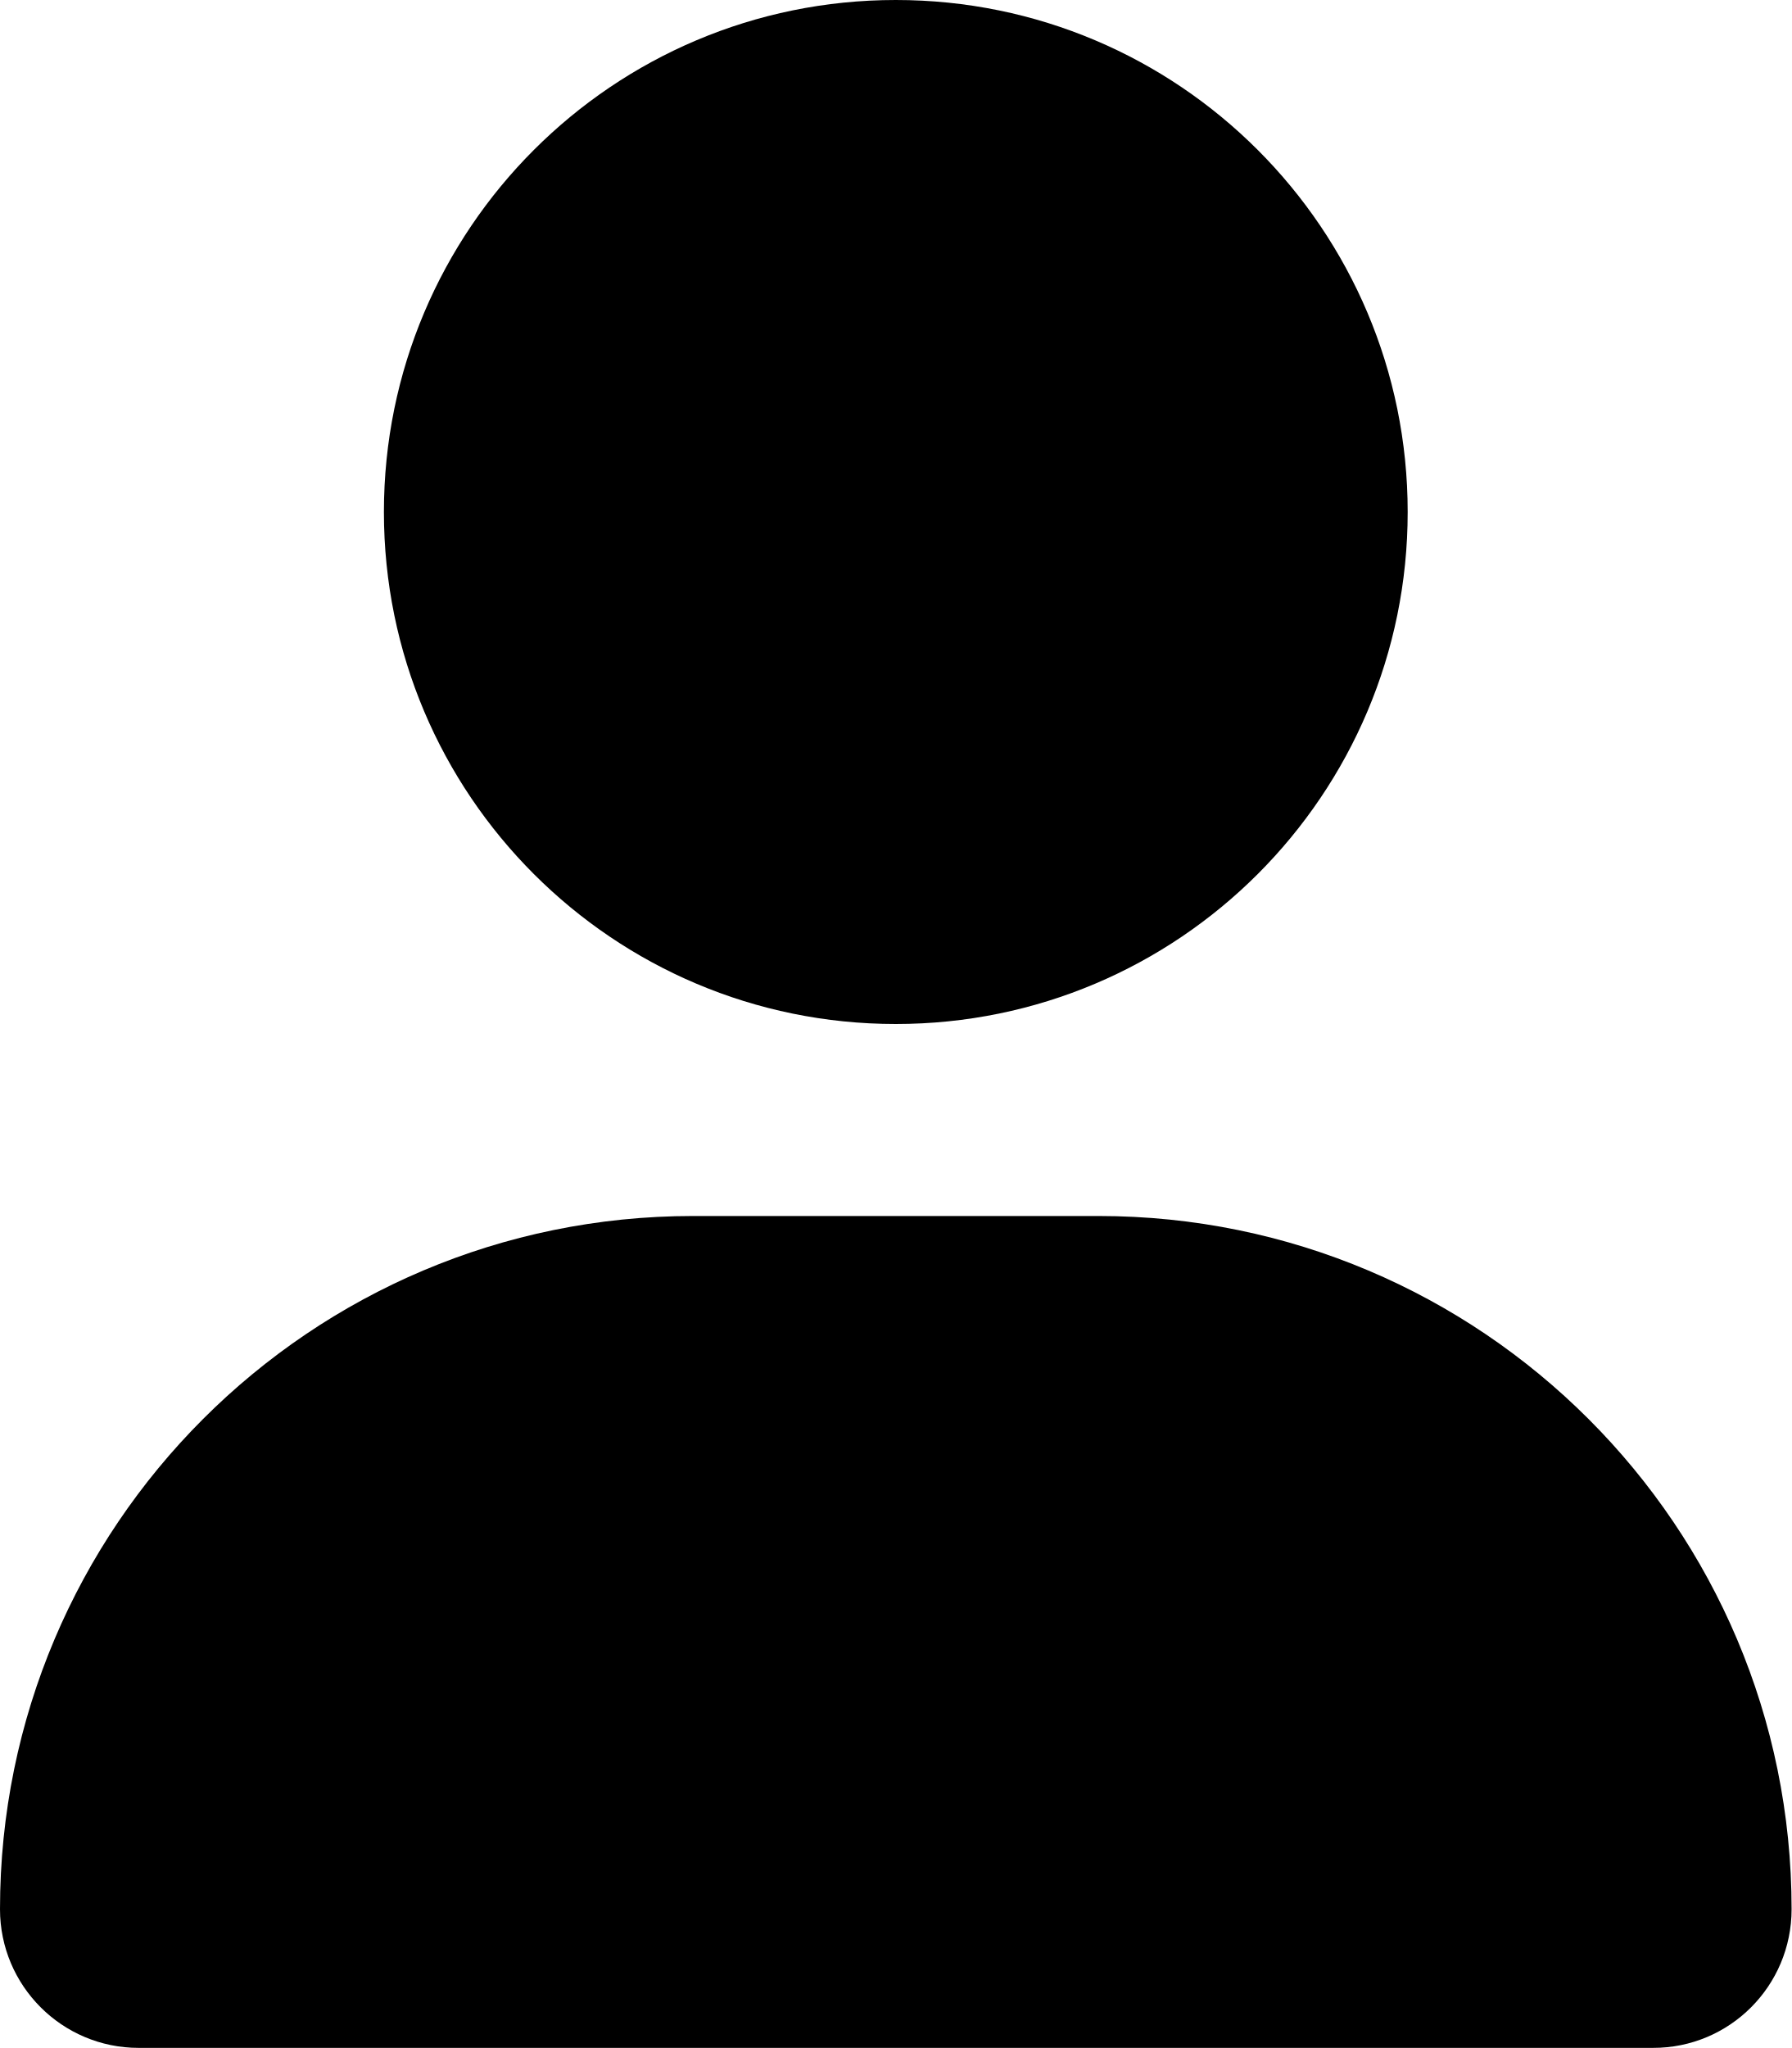
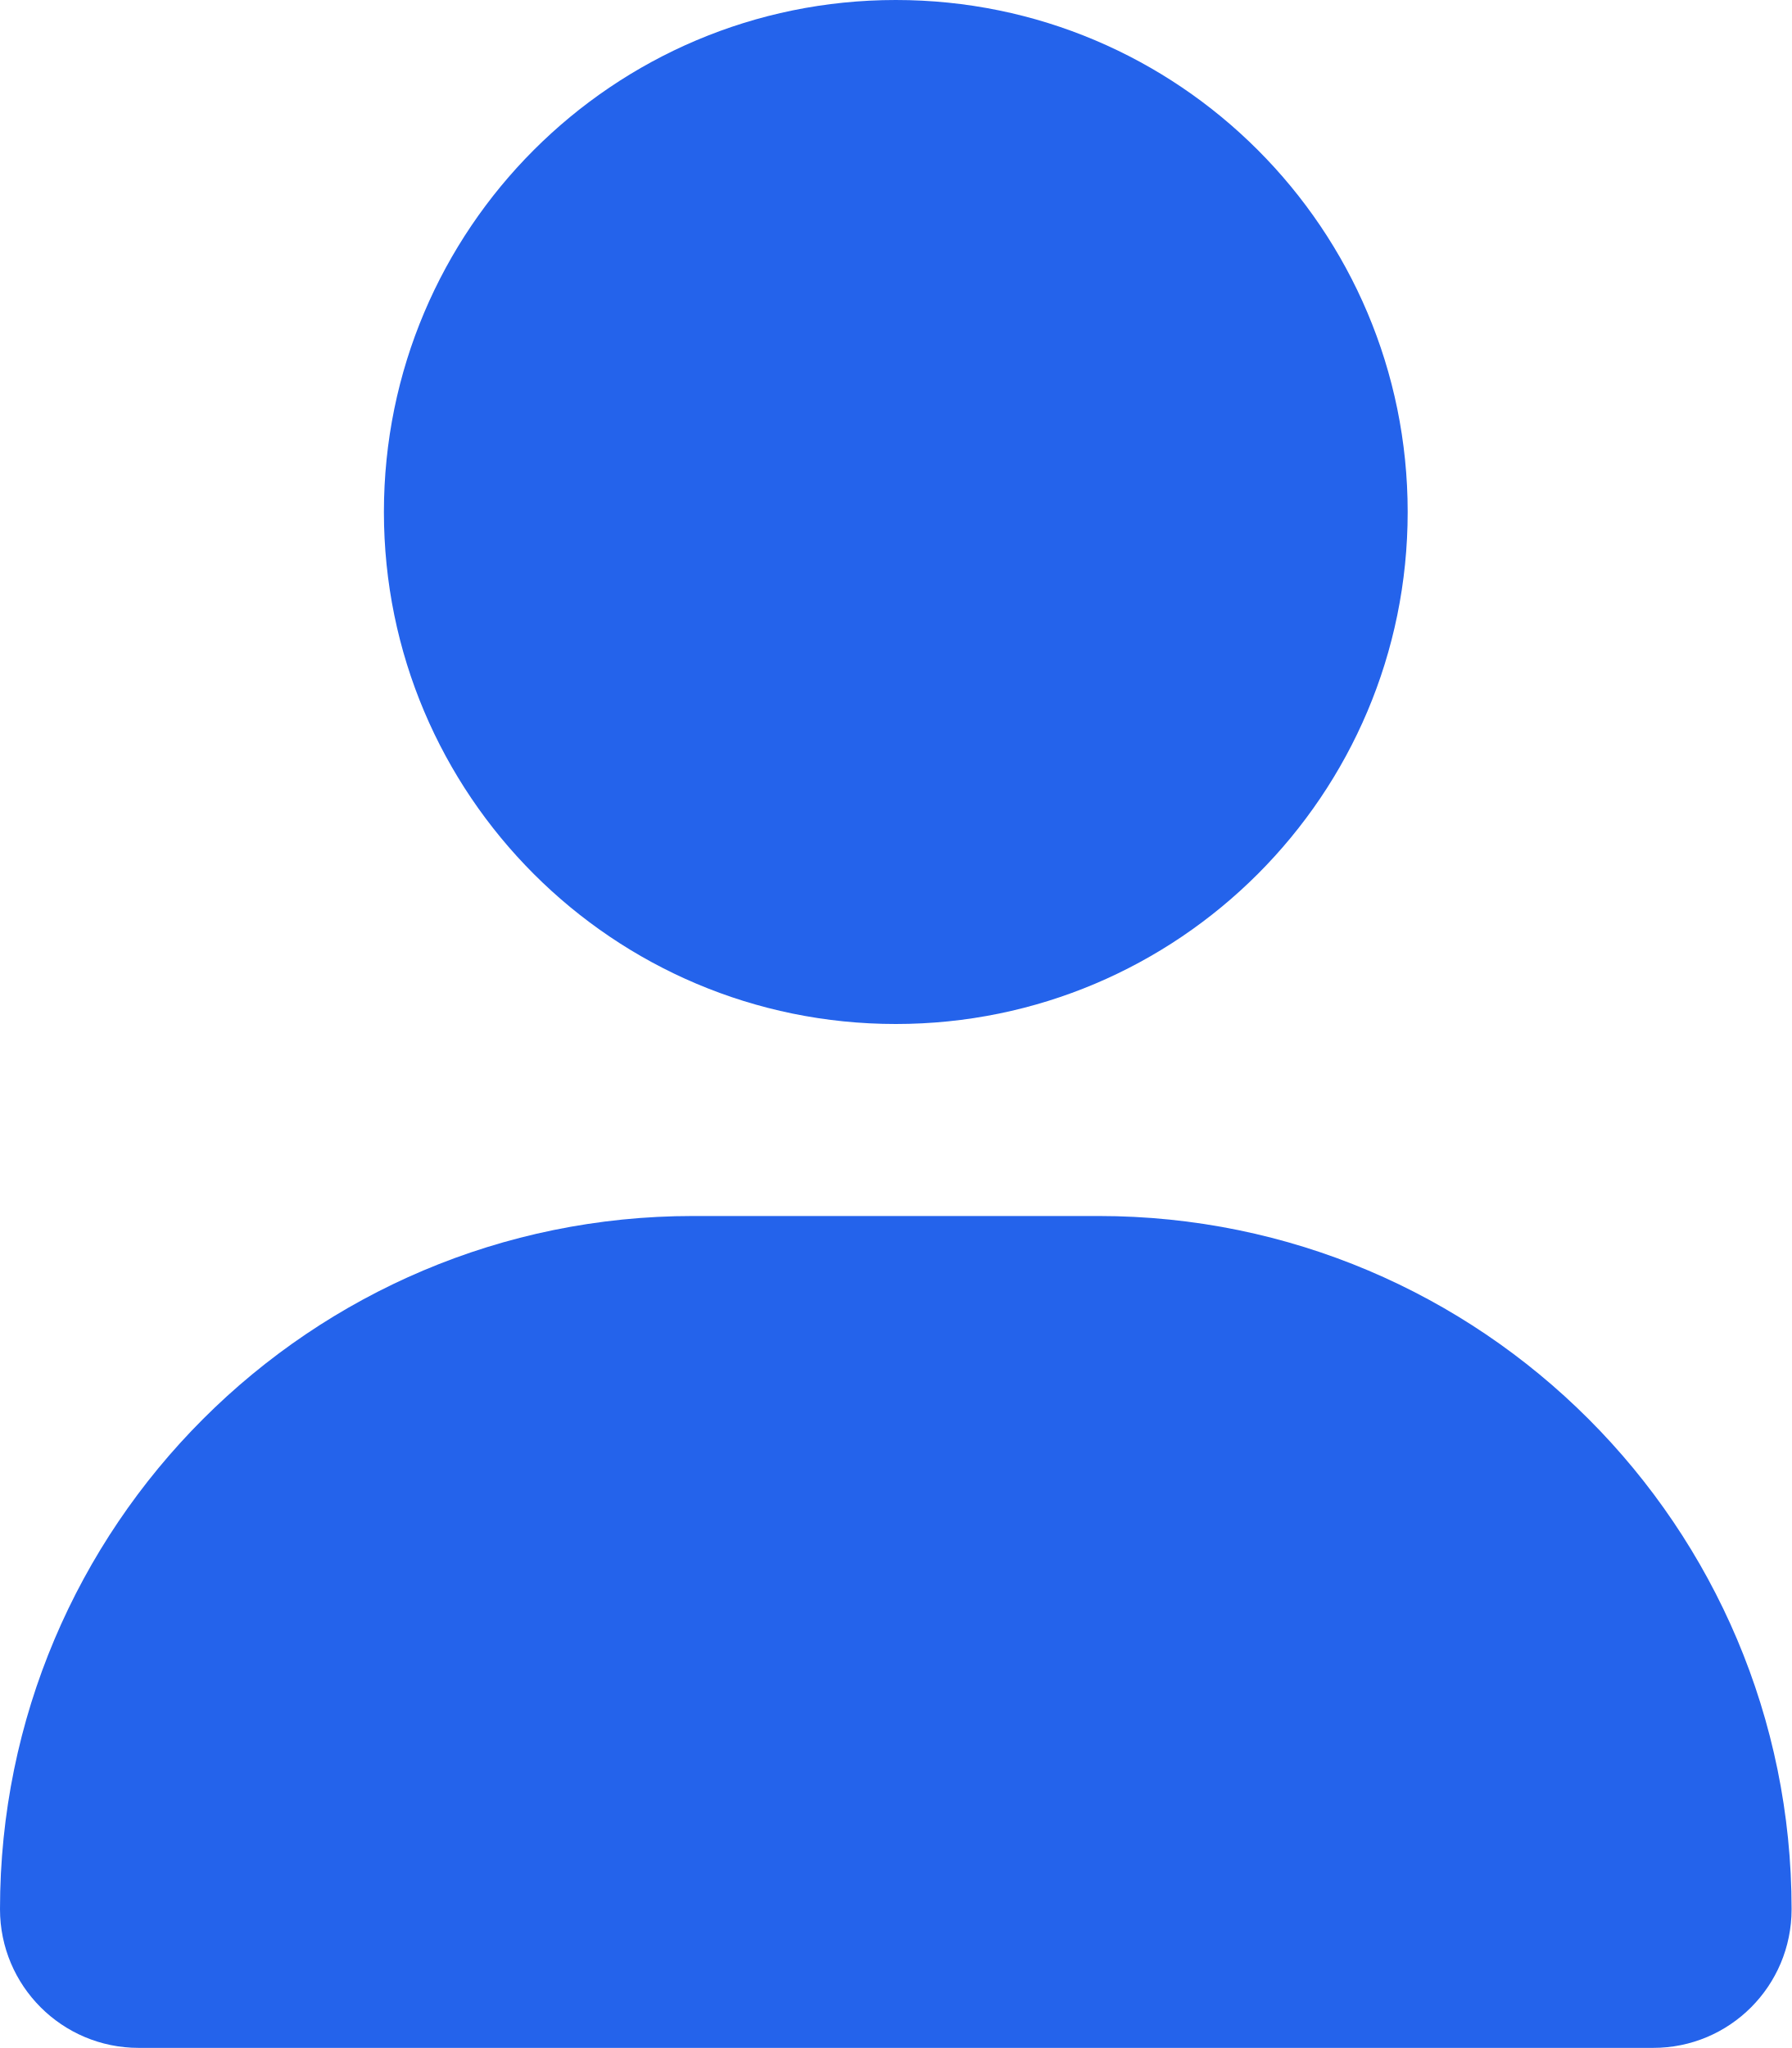
- <svg xmlns="http://www.w3.org/2000/svg" viewBox="0 0 448 512">
+ <svg xmlns="http://www.w3.org/2000/svg" viewBox="0 0 448 512" fill="#2463eb">
  <path d="M224 256c70.7 0 128-57.31 128-128s-57.3-128-128-128C153.3 0 96 57.31 96 128S153.3 256 224 256zM274.7 304H173.3C77.61 304 0 381.6 0 477.3c0 19.14 15.52 34.67 34.66 34.67h378.7C432.5 512 448 496.5 448 477.3C448 381.6 370.4 304 274.7 304z" />
</svg>
